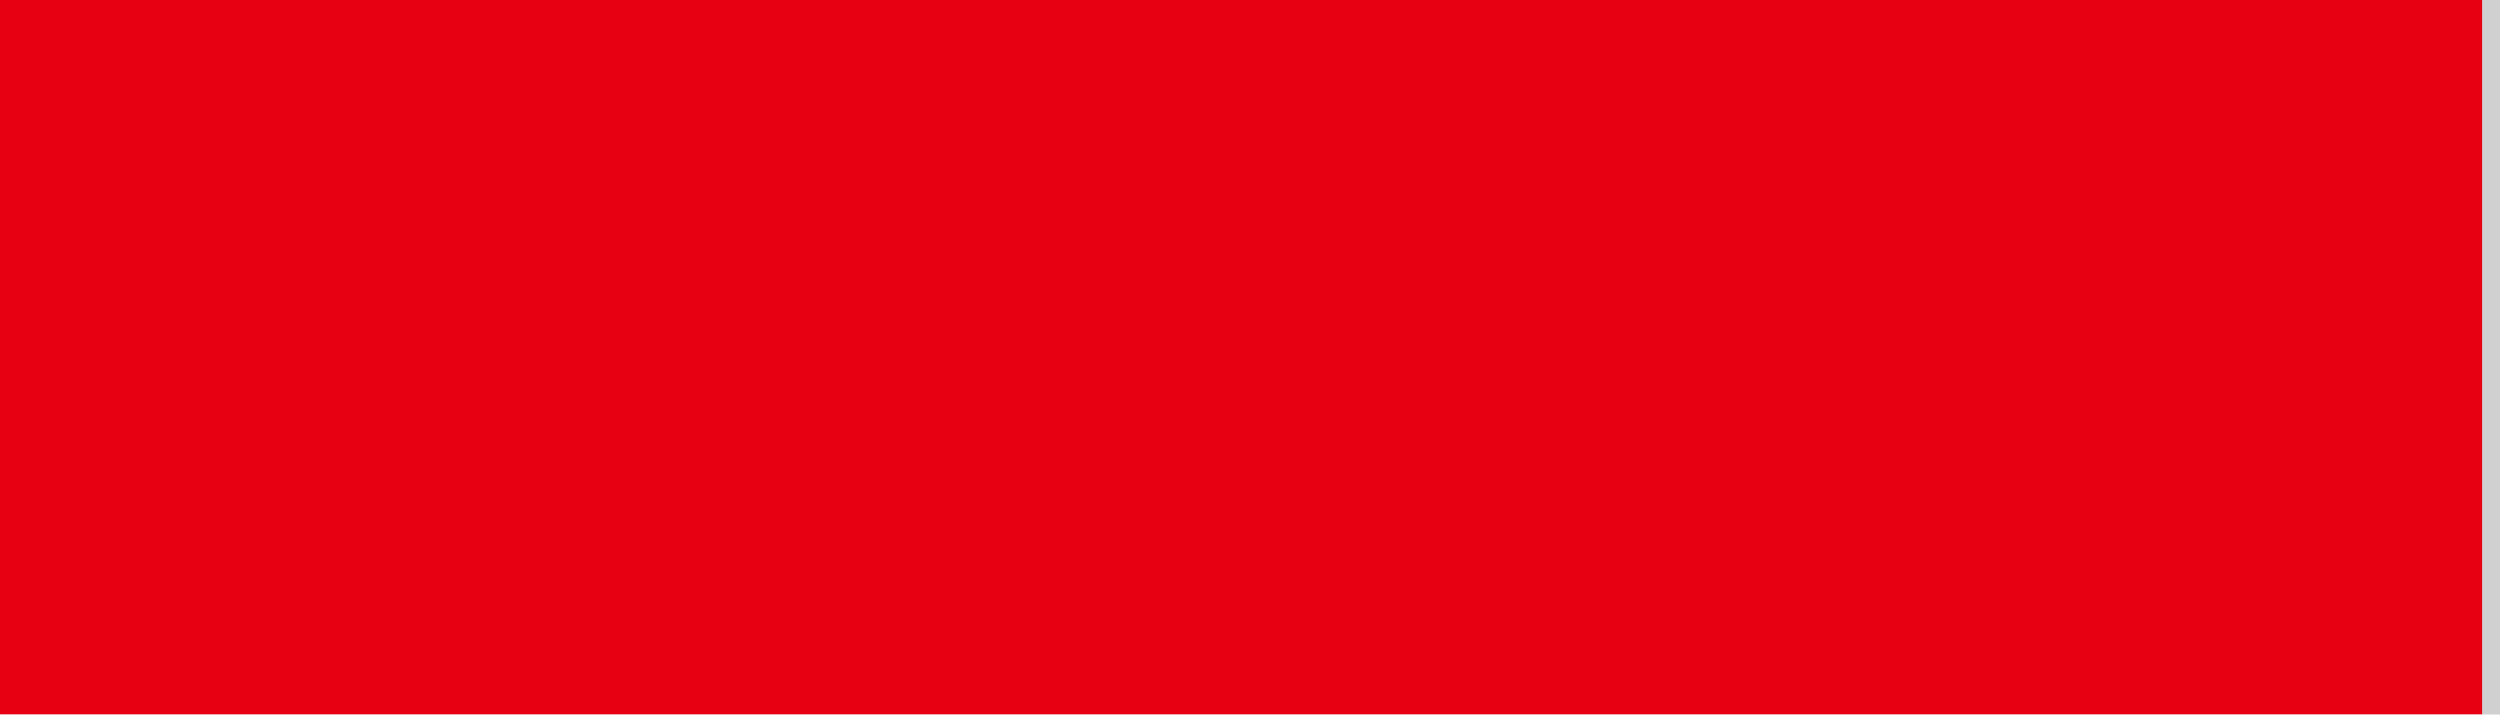
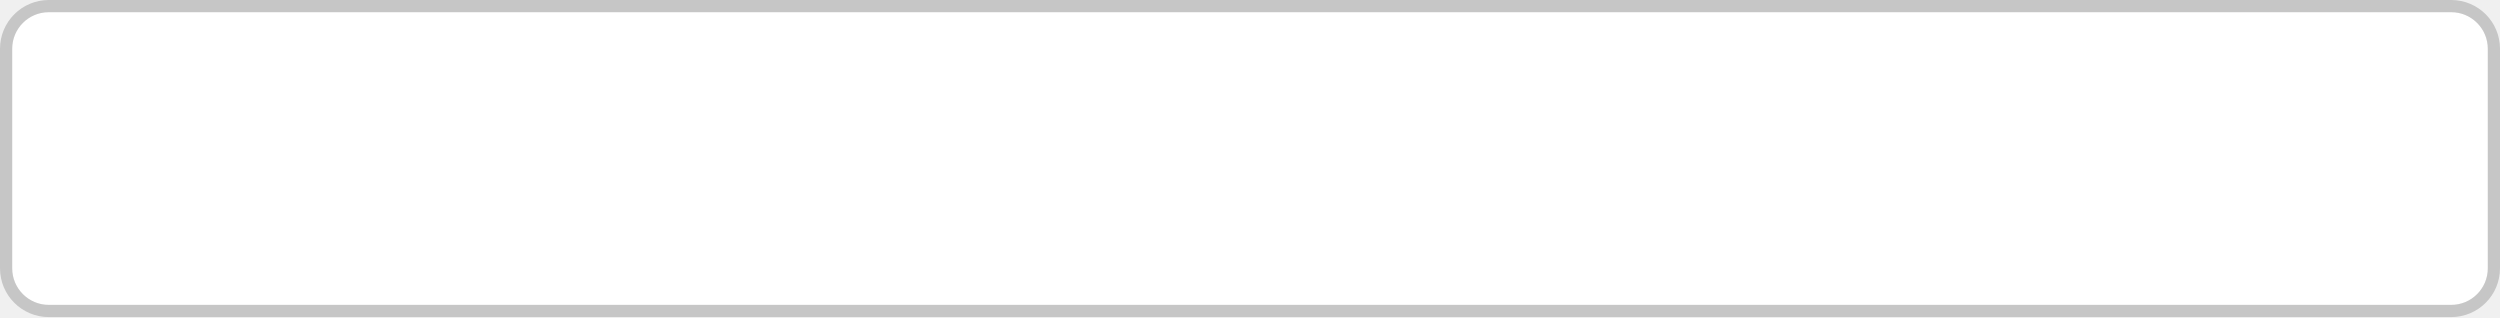
- <svg xmlns="http://www.w3.org/2000/svg" version="1.1" width="140px" height="40px">
-   <g>
-     <path d="M 0 0  L 139 0  L 139 40  L 0 40  L 0 0  Z " fill-rule="nonzero" fill="#e60012" stroke="none" />
-     <path d="M 139.5 0  L 139.5 40  " stroke-width="1" stroke="#555555" fill="none" stroke-opacity="0.204" />
-   </g>
+ <svg xmlns="http://www.w3.org/2000/svg" version="1.1" width="205px" height="26px" viewBox="953 8  205 26">
+   <path d="M 954 12  A 3 3 0 0 1 957 9 L 1154 9  A 3 3 0 0 1 1157 12 L 1157 30  A 3 3 0 0 1 1154 33 L 957 33  A 3 3 0 0 1 954 30 L 954 12  Z " fill-rule="nonzero" fill="#ffffff" stroke="none" />
+   <path d="M 953.5 12  A 3.5 3.5 0 0 1 957 8.5 L 1154 8.5  A 3.5 3.5 0 0 1 1157.5 12 L 1157.5 30  A 3.5 3.5 0 0 1 1154 33.5 L 957 33.5  A 3.5 3.5 0 0 1 953.5 30 L 953.5 12  Z " stroke-width="1" stroke="#aaaaaa" fill="none" stroke-opacity="0.604" />
</svg>
